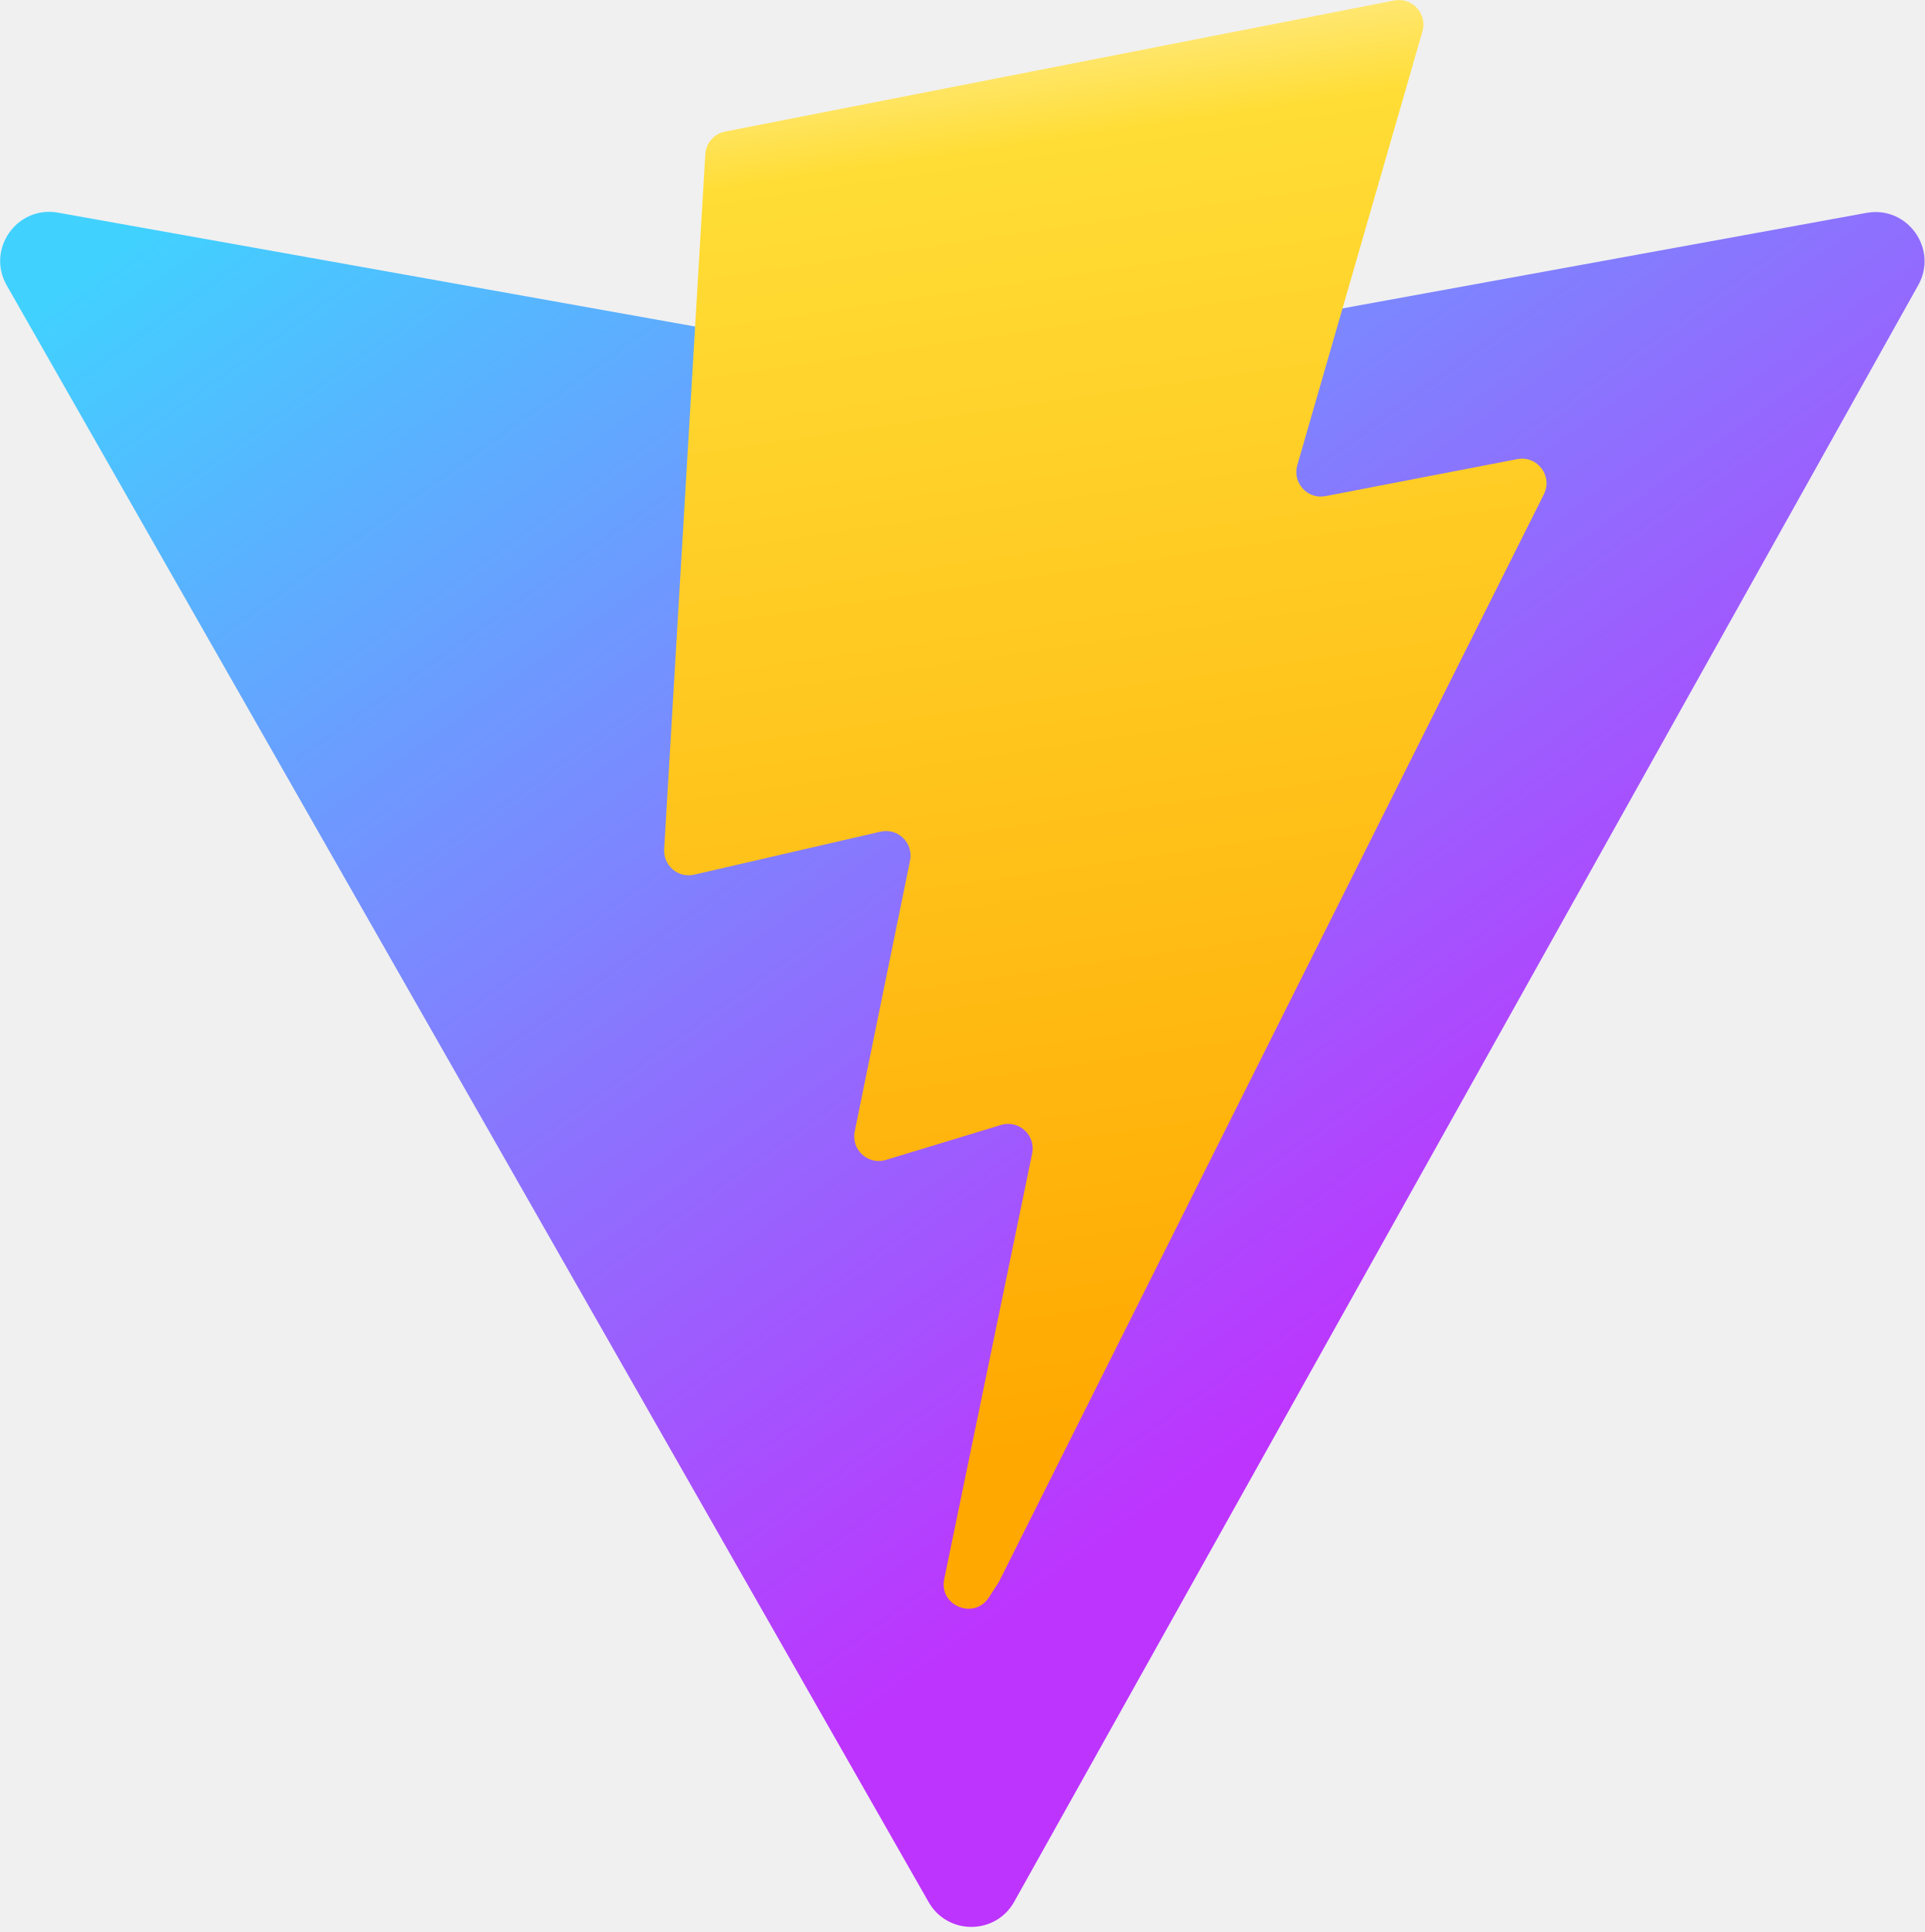
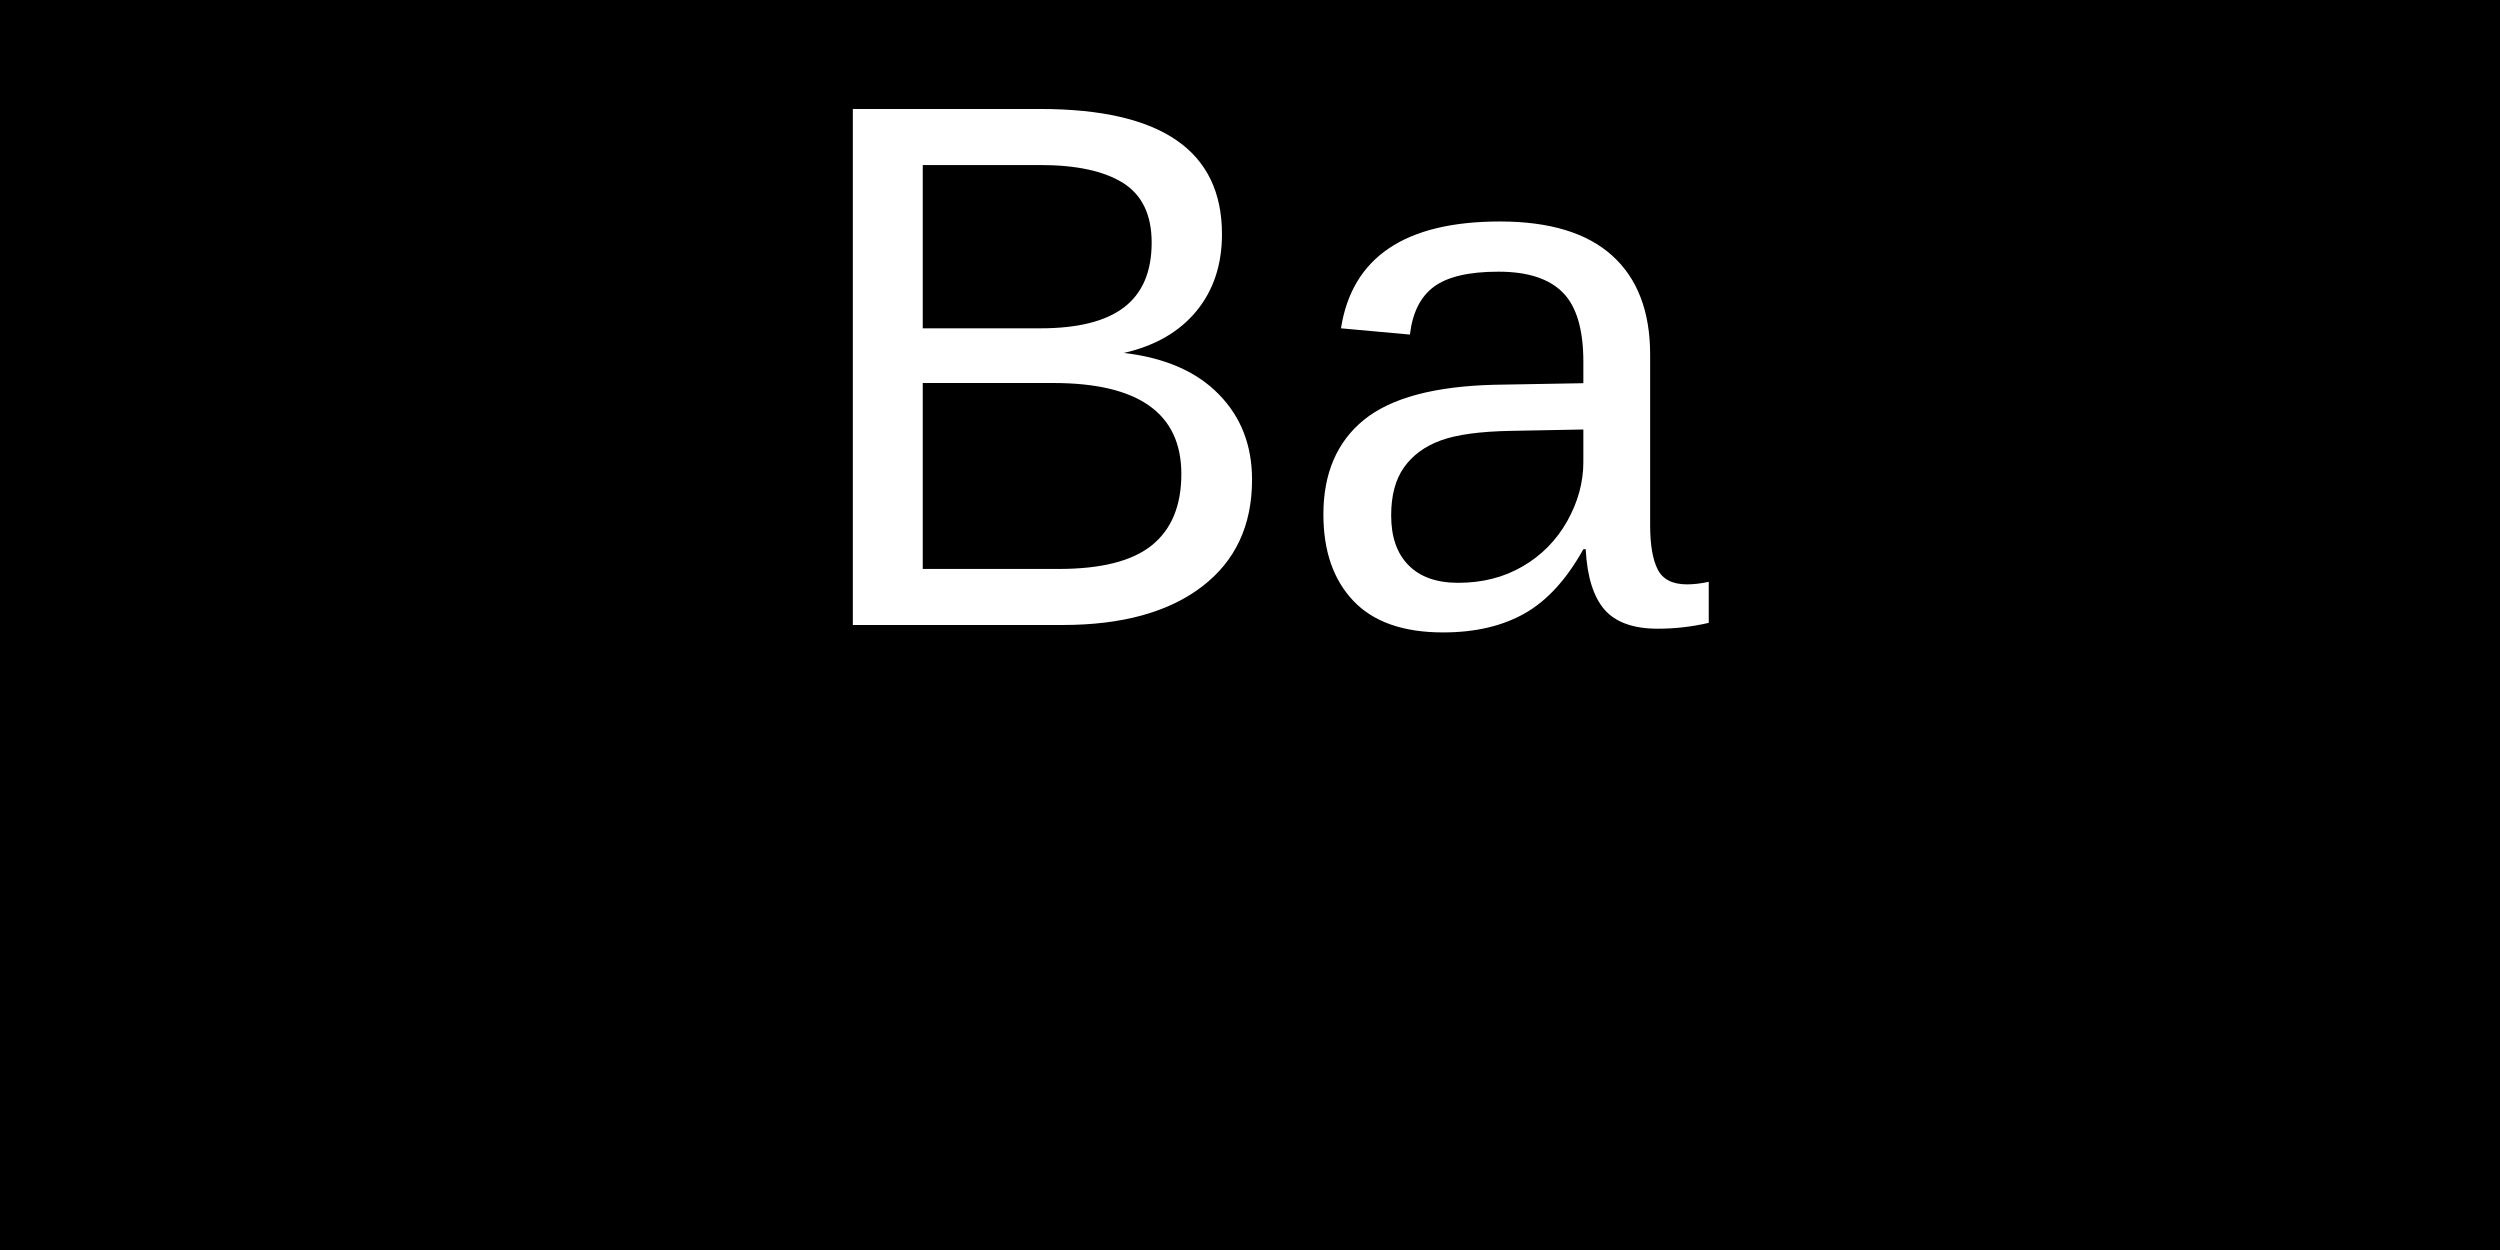
- <svg xmlns="http://www.w3.org/2000/svg" aria-hidden="true" role="img" class="iconify iconify--logos" width="31.88" height="32" preserveAspectRatio="xMidYMid meet" viewBox="0 0 256 257">
-   <defs>
-     <linearGradient id="IconifyId1813088fe1fbc01fb466" x1="-.828%" x2="57.636%" y1="7.652%" y2="78.411%">
-       <stop offset="0%" stop-color="#41D1FF" />
-       <stop offset="100%" stop-color="#BD34FE" />
-     </linearGradient>
-     <linearGradient id="IconifyId1813088fe1fbc01fb467" x1="43.376%" x2="50.316%" y1="2.242%" y2="89.03%">
-       <stop offset="0%" stop-color="#FFEA83" />
-       <stop offset="8.333%" stop-color="#FFDD35" />
-       <stop offset="100%" stop-color="#FFA800" />
-     </linearGradient>
-   </defs>
-   <path fill="url(#IconifyId1813088fe1fbc01fb466)" d="M255.153 37.938L134.897 252.976c-2.483 4.44-8.862 4.466-11.382.048L.875 37.958c-2.746-4.814 1.371-10.646 6.827-9.67l120.385 21.517a6.537 6.537 0 0 0 2.322-.004l117.867-21.483c5.438-.991 9.574 4.796 6.877 9.62Z" />
-   <path fill="url(#IconifyId1813088fe1fbc01fb467)" d="M185.432.063L96.44 17.501a3.268 3.268 0 0 0-2.634 3.014l-5.474 92.456a3.268 3.268 0 0 0 3.997 3.378l24.777-5.718c2.318-.535 4.413 1.507 3.936 3.838l-7.361 36.047c-.495 2.426 1.782 4.5 4.151 3.78l15.304-4.649c2.372-.72 4.652 1.36 4.15 3.788l-11.698 56.621c-.732 3.542 3.979 5.473 5.943 2.437l1.313-2.028l72.516-144.72c1.215-2.423-.88-5.186-3.54-4.672l-25.505 4.922c-2.396.462-4.435-1.77-3.759-4.114l16.646-57.705c.677-2.35-1.37-4.583-3.769-4.113Z" />
+ <svg xmlns="http://www.w3.org/2000/svg" width="200" height="100">
+   <rect width="100%" height="100%" fill="black" />
+   <text x="50%" y="50%" font-family="Arial" font-size="60" fill="white" text-anchor="middle" alignment-baseline="middle">
+         Ba
+     </text>
</svg>
